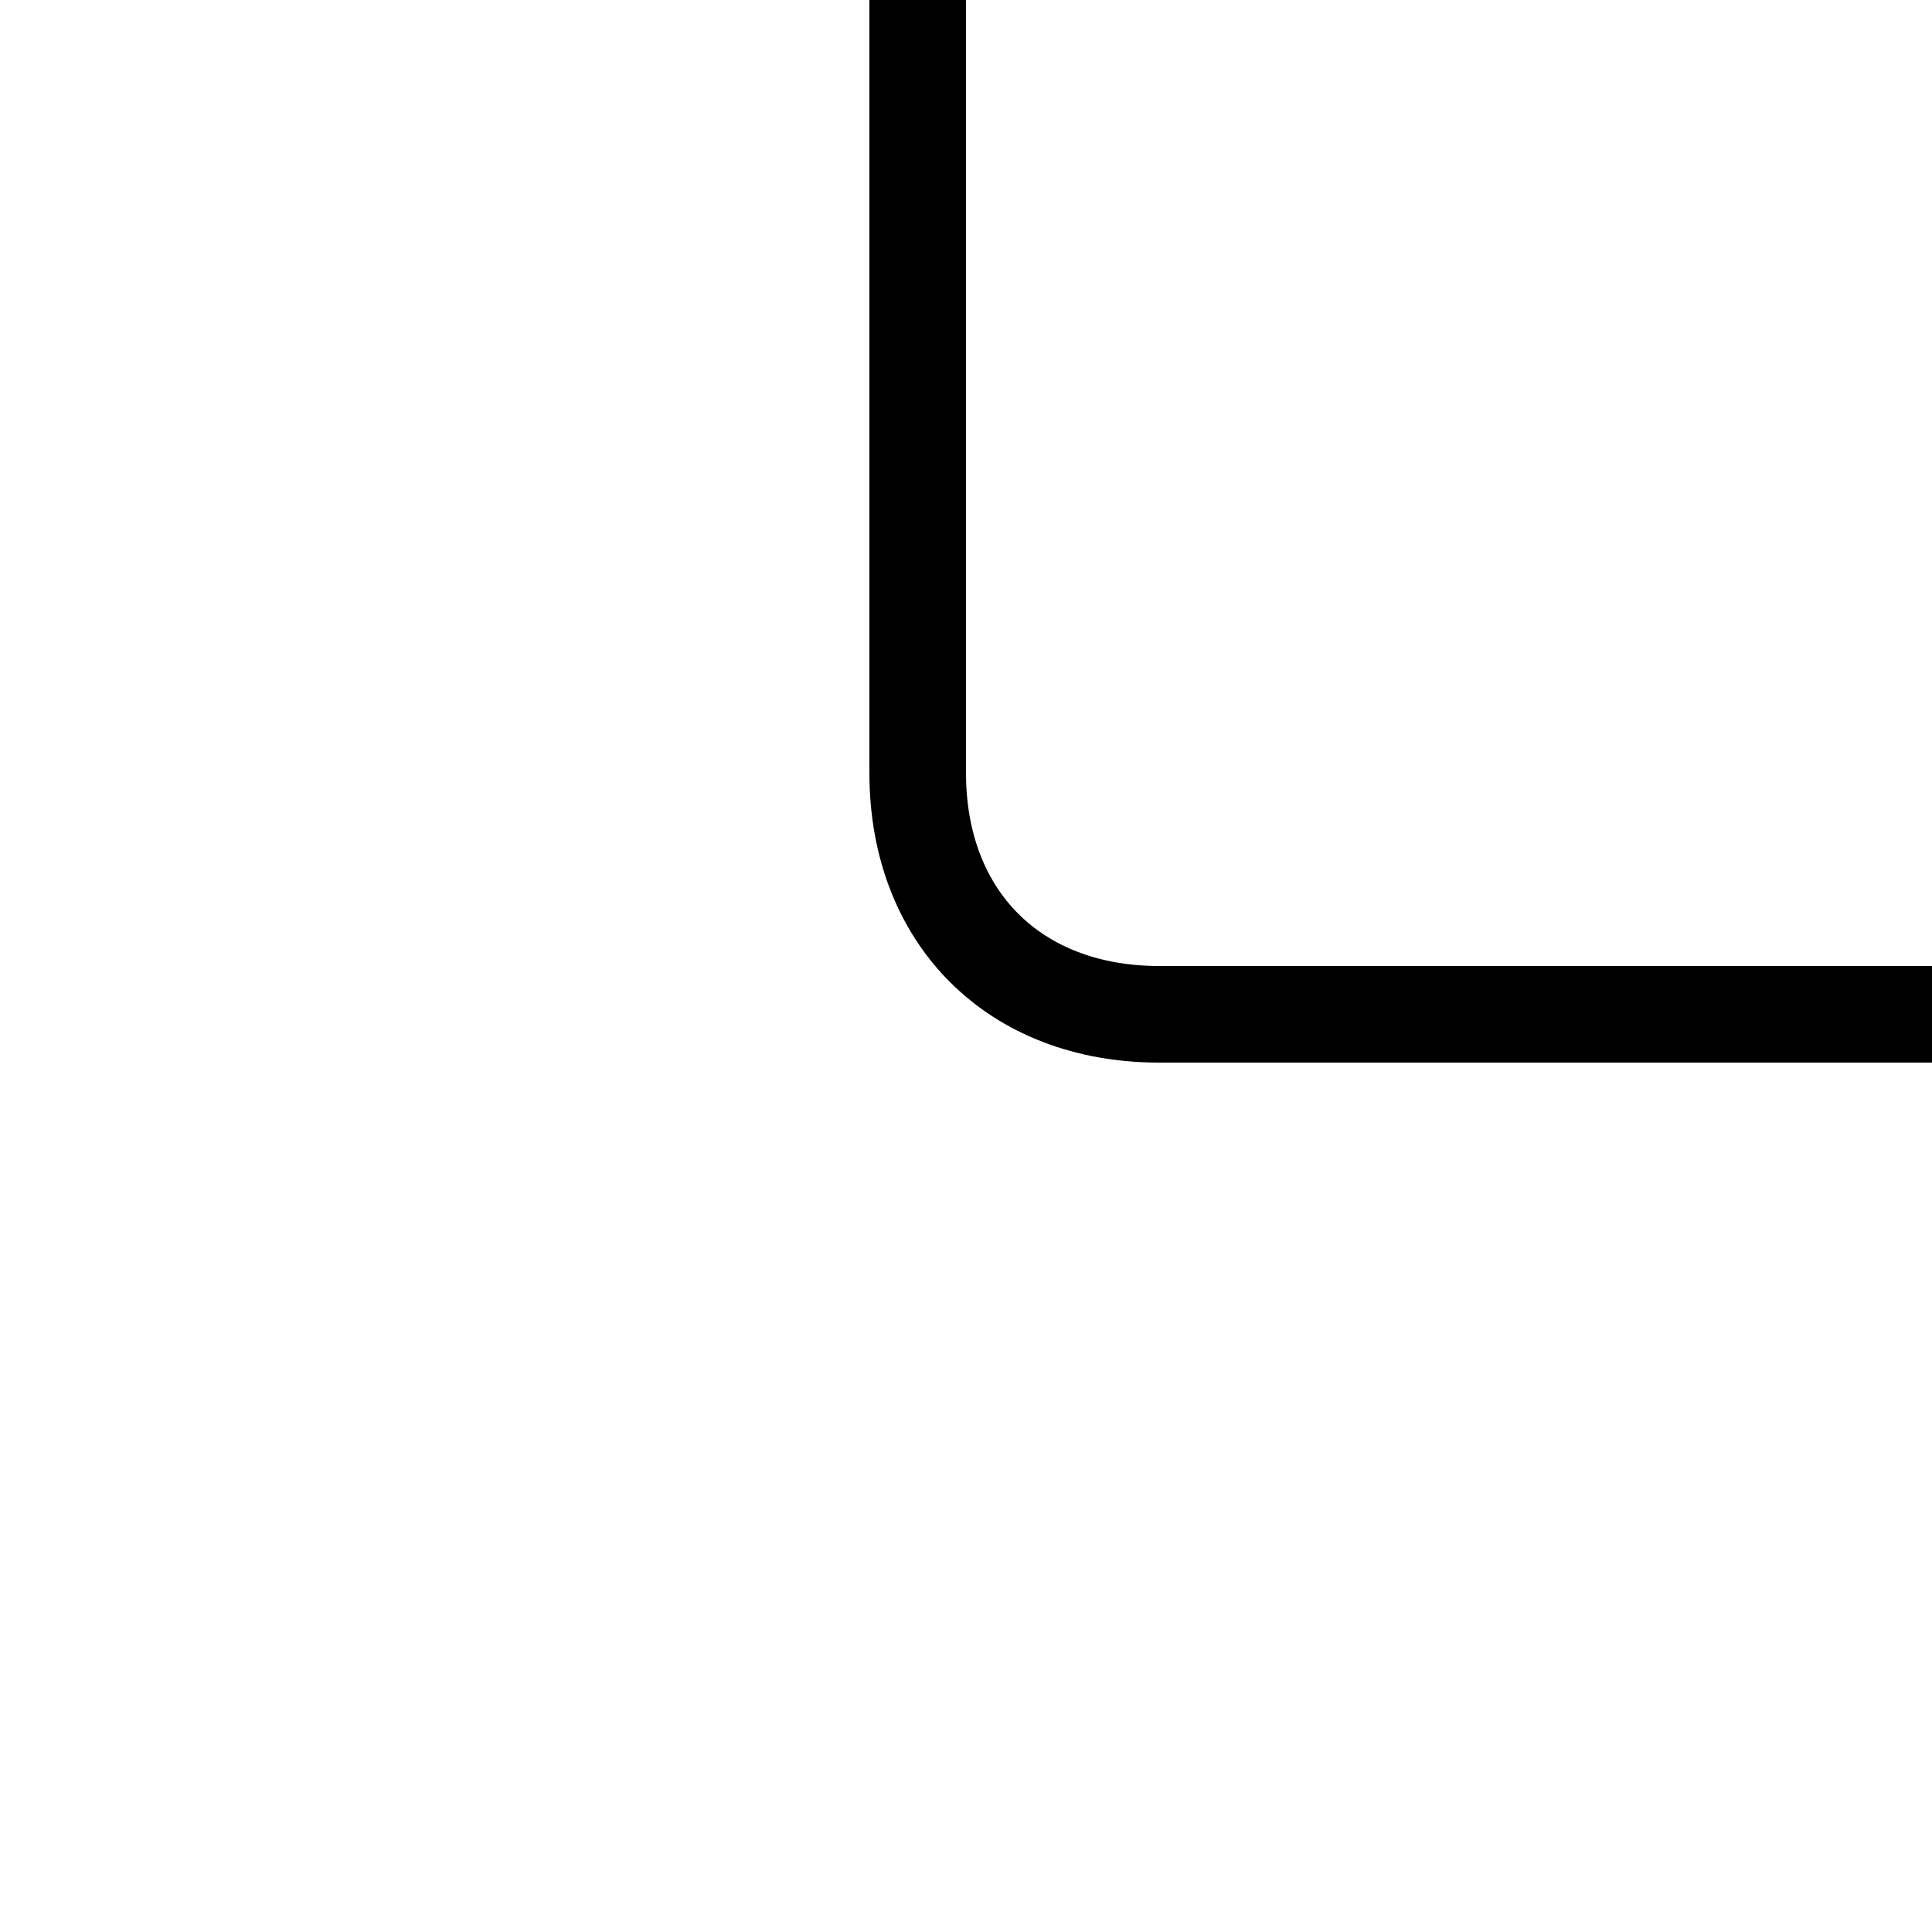
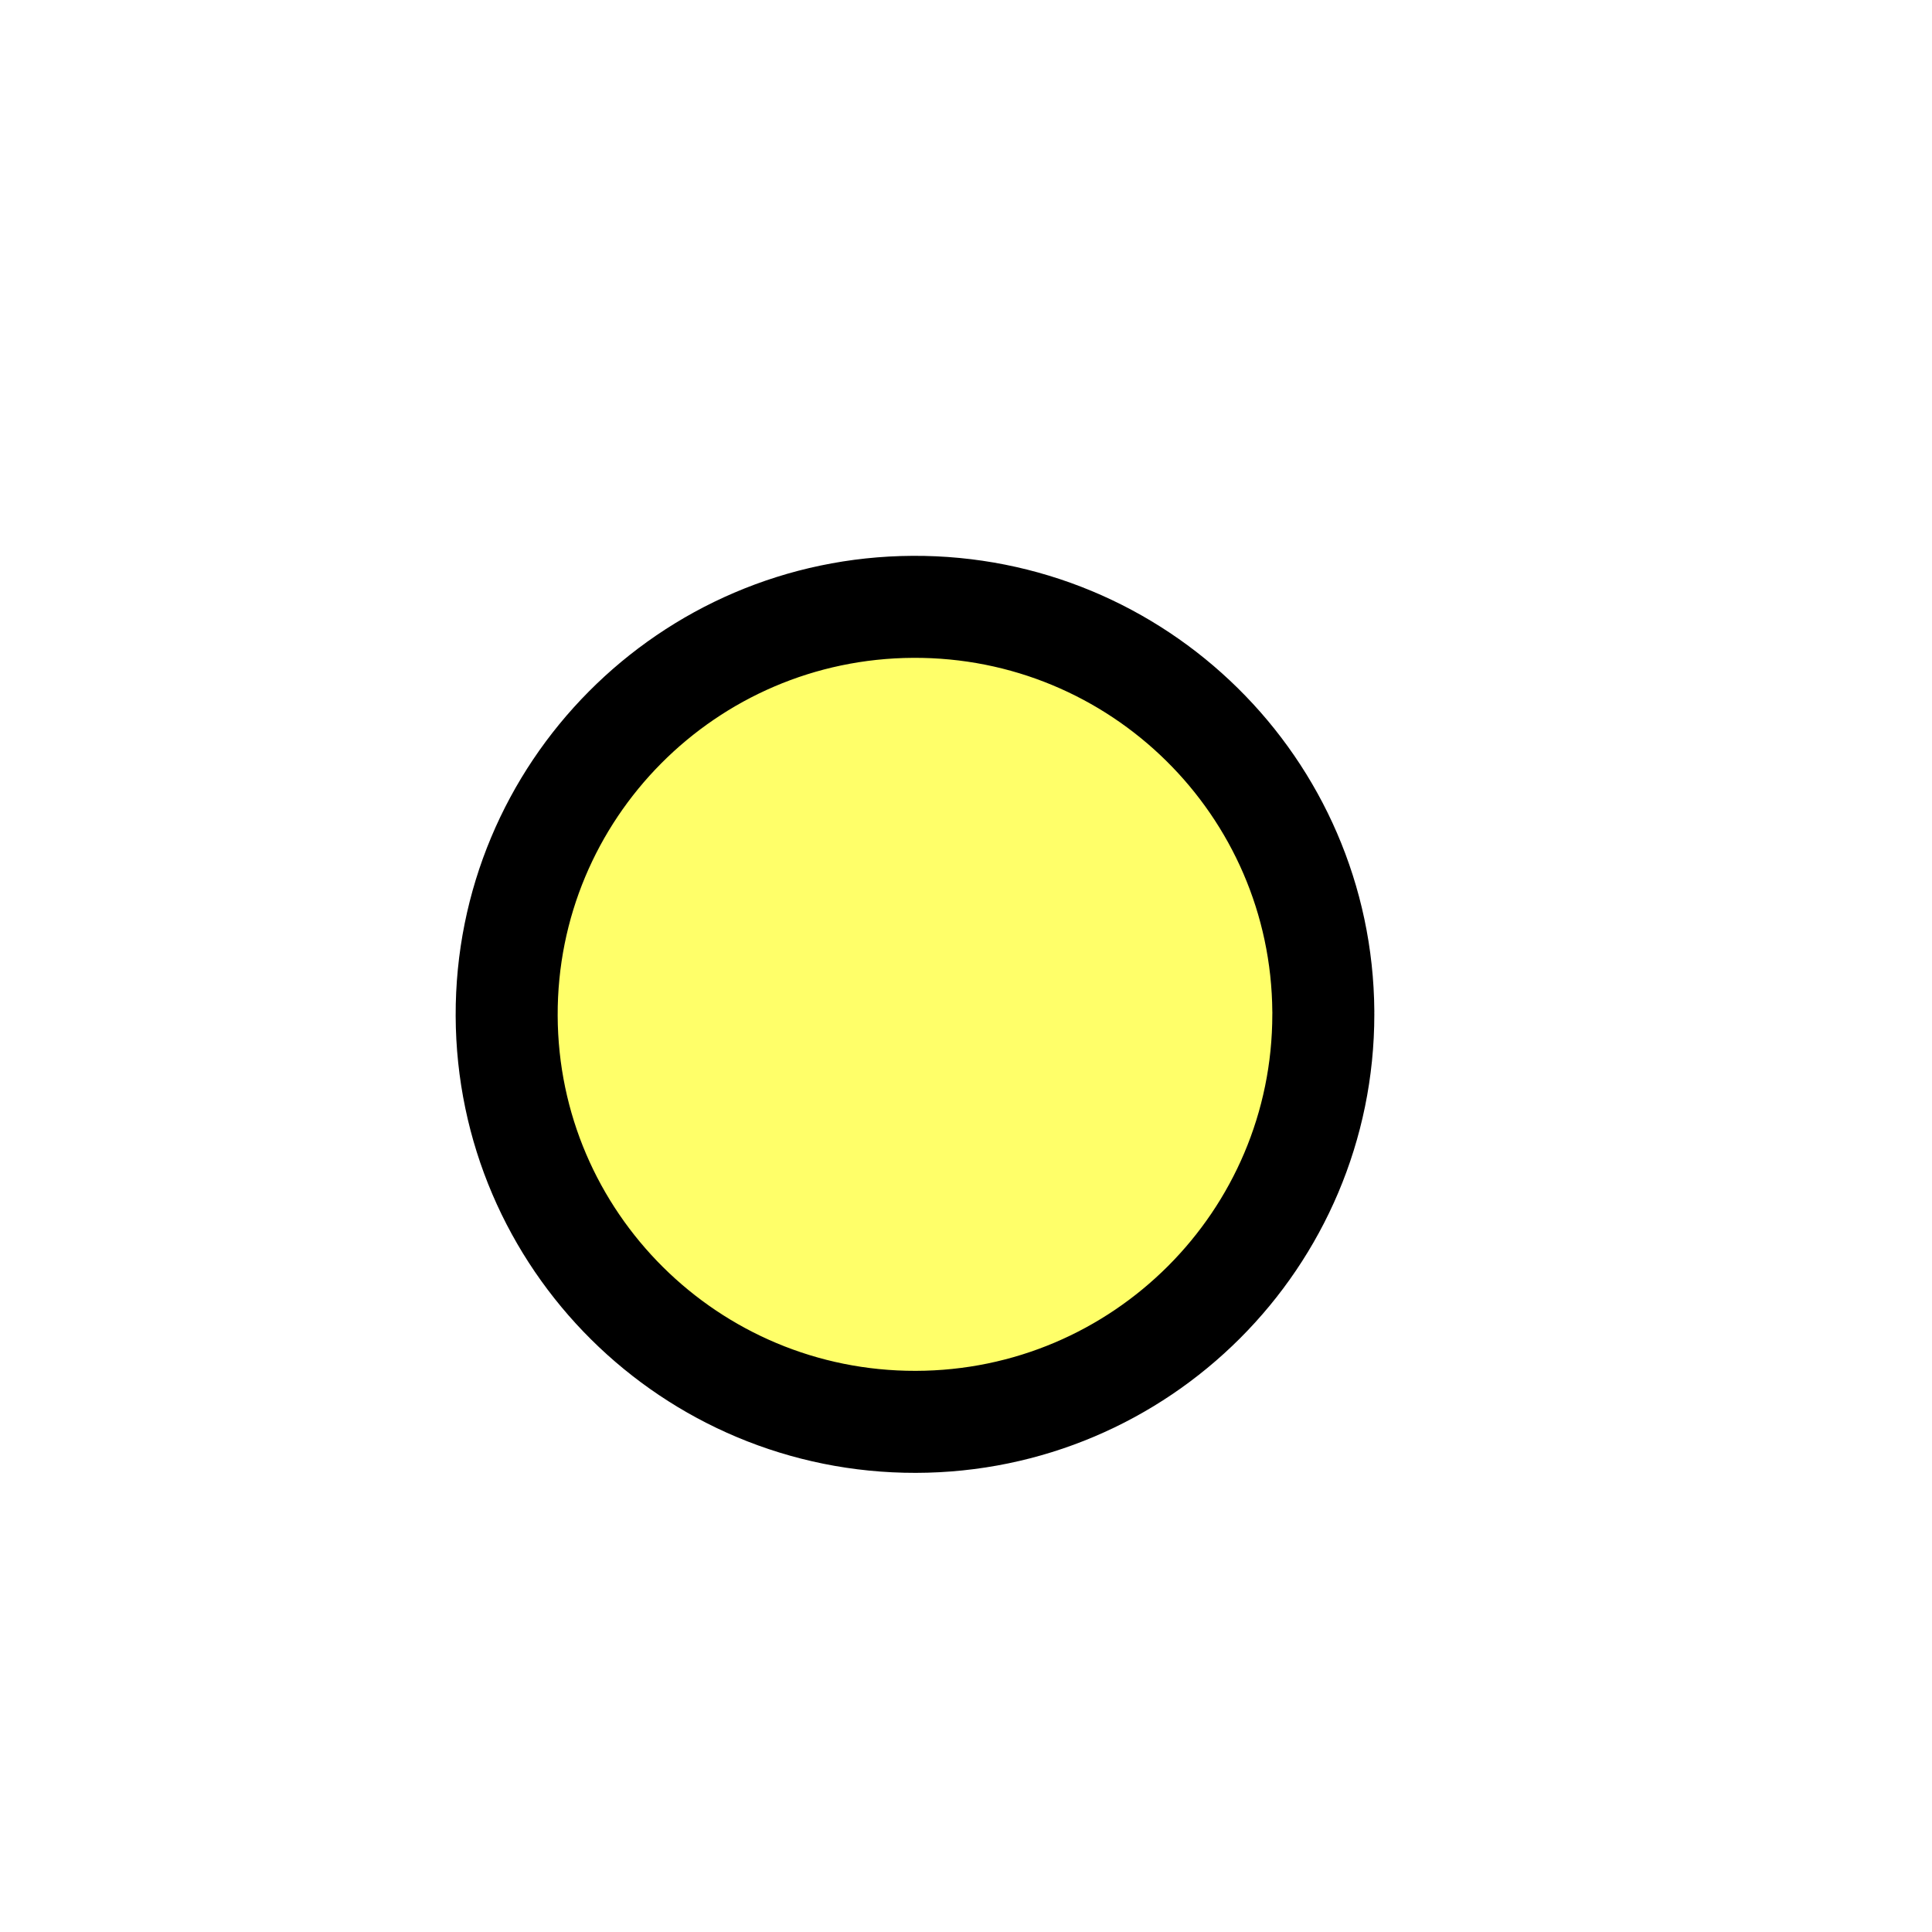
<svg xmlns="http://www.w3.org/2000/svg" width="20" height="20" id="svg2" version="1.1" viewBox="0 0 20 20">
  <defs id="defs4" />
  <g id="layer1" transform="translate(-1074.066,-336.598)">
-     <path style="opacity:1;vector-effect:none;fill:none;fill-opacity:0.601;stroke:#000000;stroke-width:1;stroke-linecap:butt;stroke-linejoin:round;stroke-miterlimit:4;stroke-dasharray:none;stroke-dashoffset:0;stroke-opacity:1" d="m 1083.566,336.598 v 8 c 0,1.5 1,2.5 2.5,2.5 h 8" id="path1536" />
+     <path style="fill:#ffff69;stroke:#000000;stroke-width:1.056;stroke-linecap:round;stroke-linejoin:round;stroke-miterlimit:7.3;stroke-dasharray:none;stroke-opacity:1;fill-opacity:1" id="path1" d="M 13.699,10.5 A 4.227,4.219 0 0 1 9.479,14.719 4.227,4.219 0 0 1 5.245,10.515 4.227,4.219 0 0 1 9.45,6.282 4.227,4.219 0 0 1 13.699,10.471" transform="translate(1074.066,336.598)" />
  </g>
</svg>
